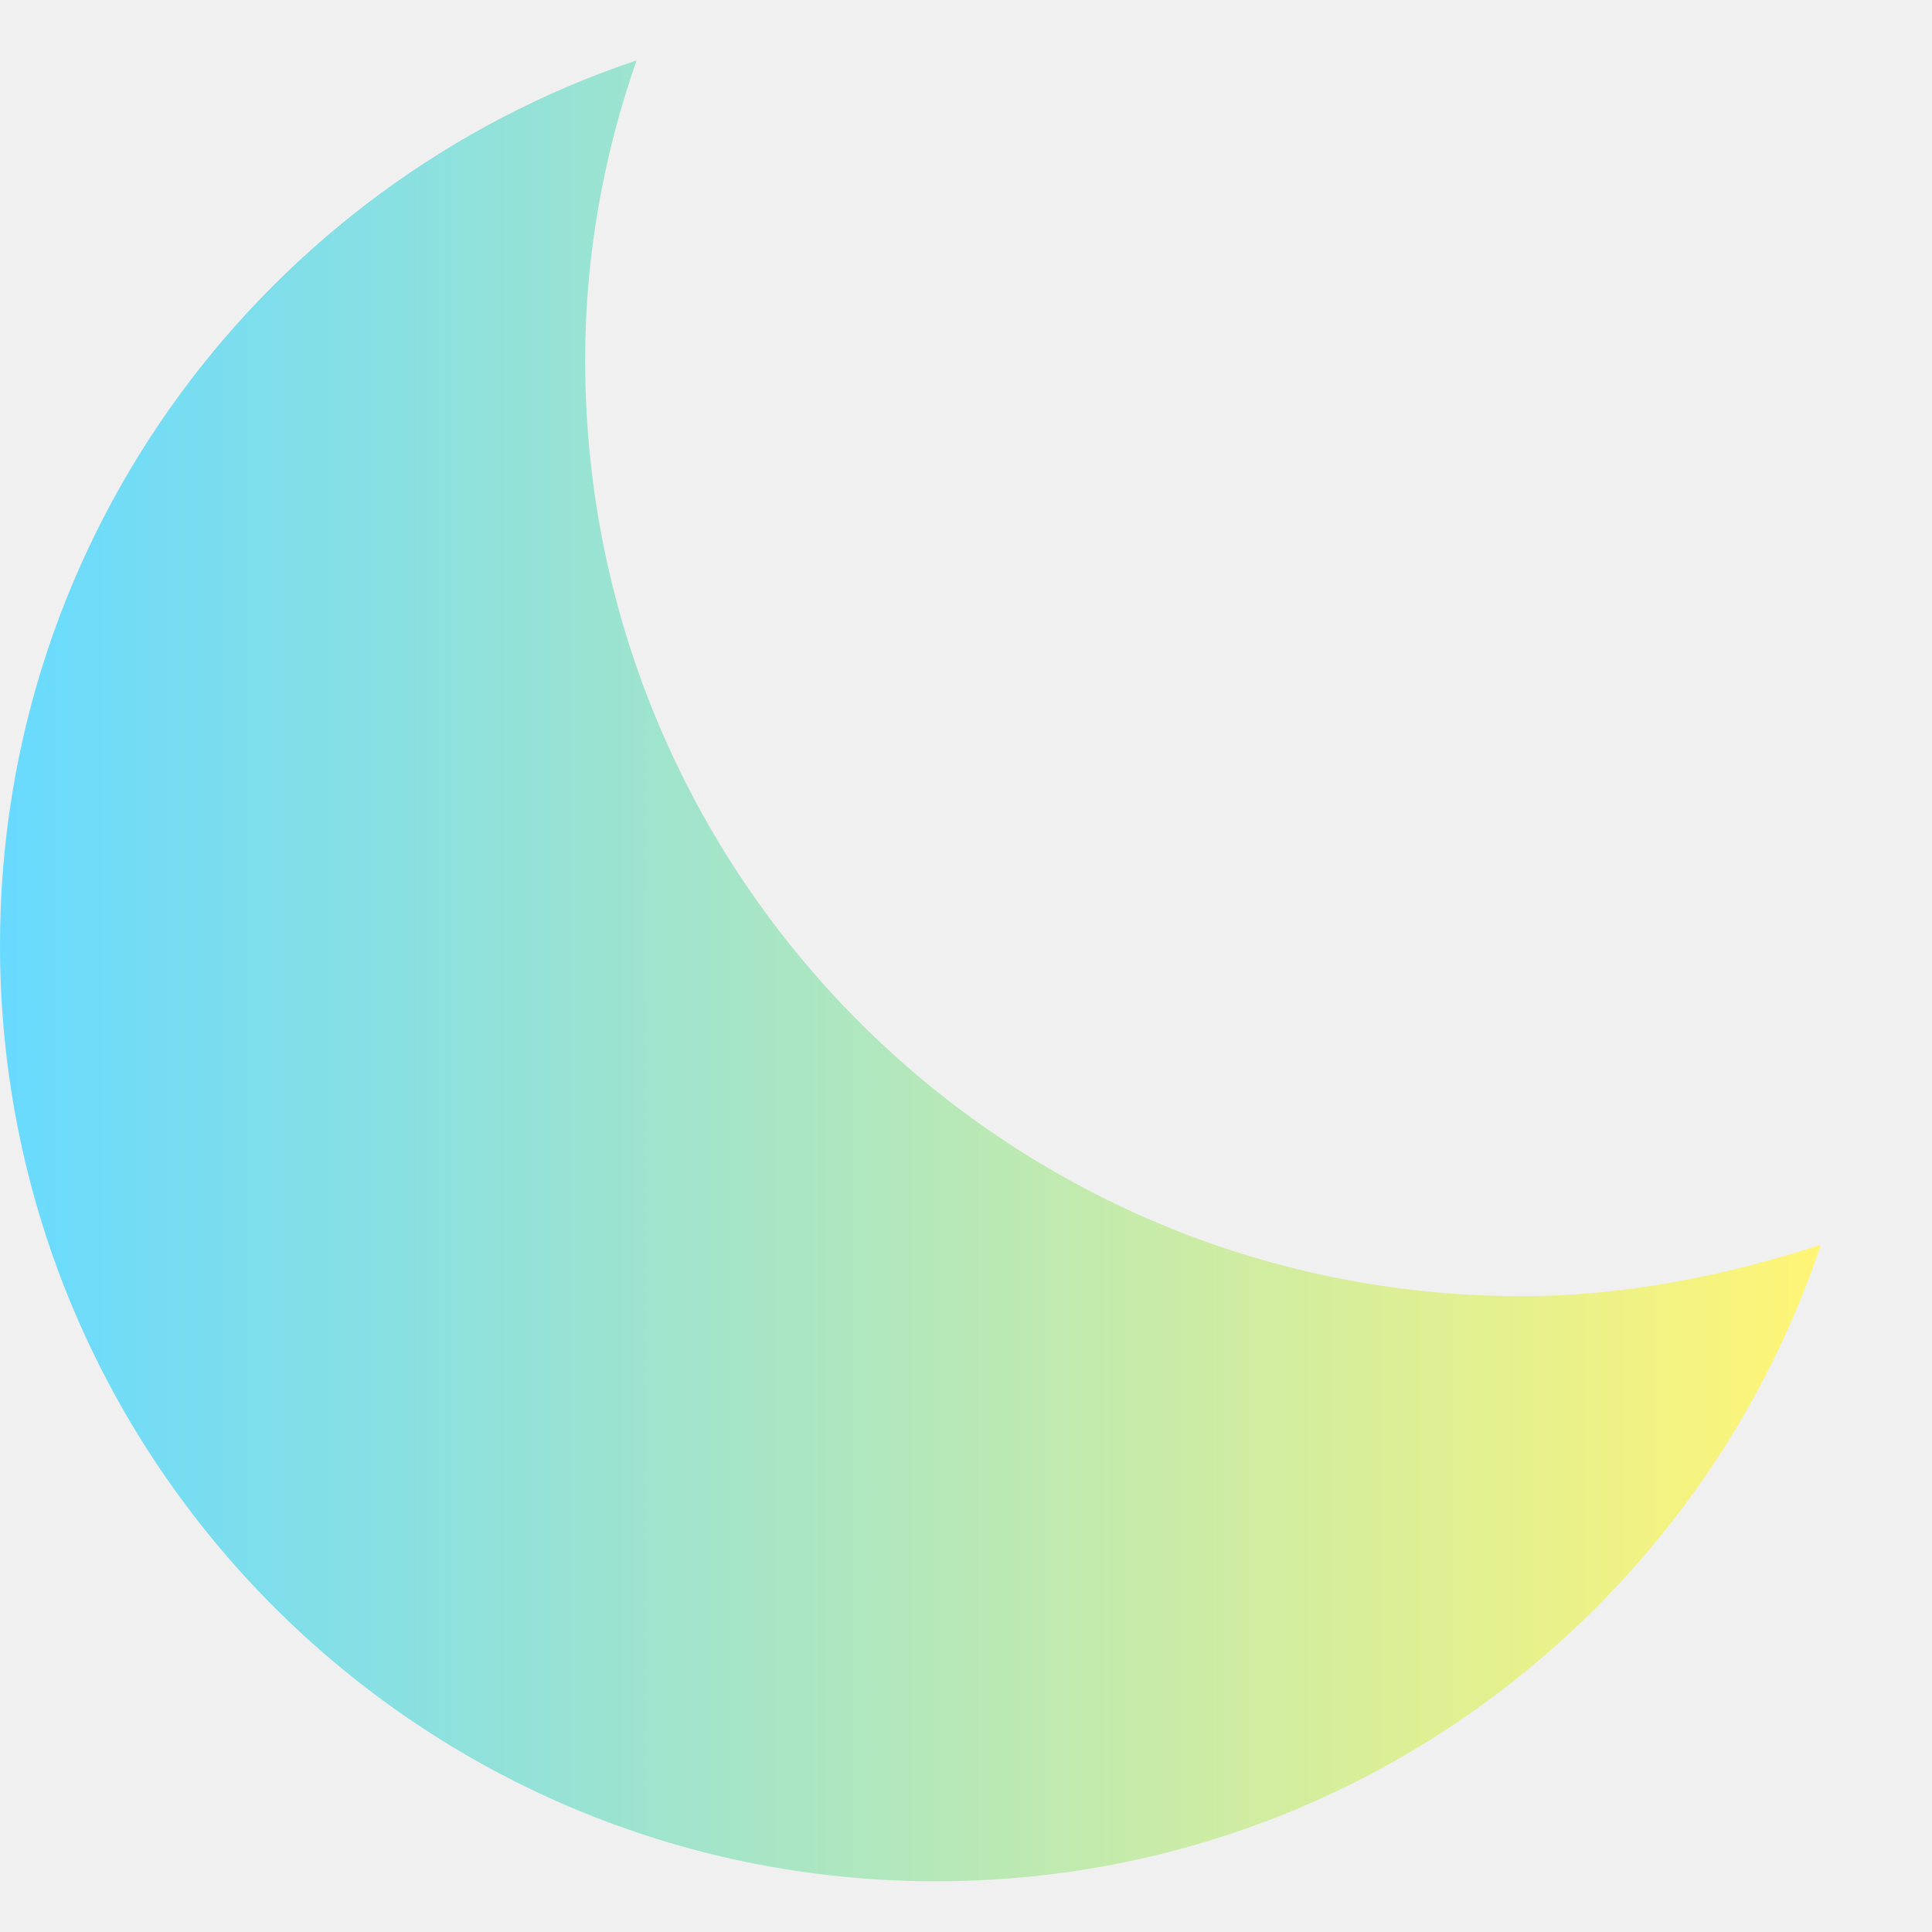
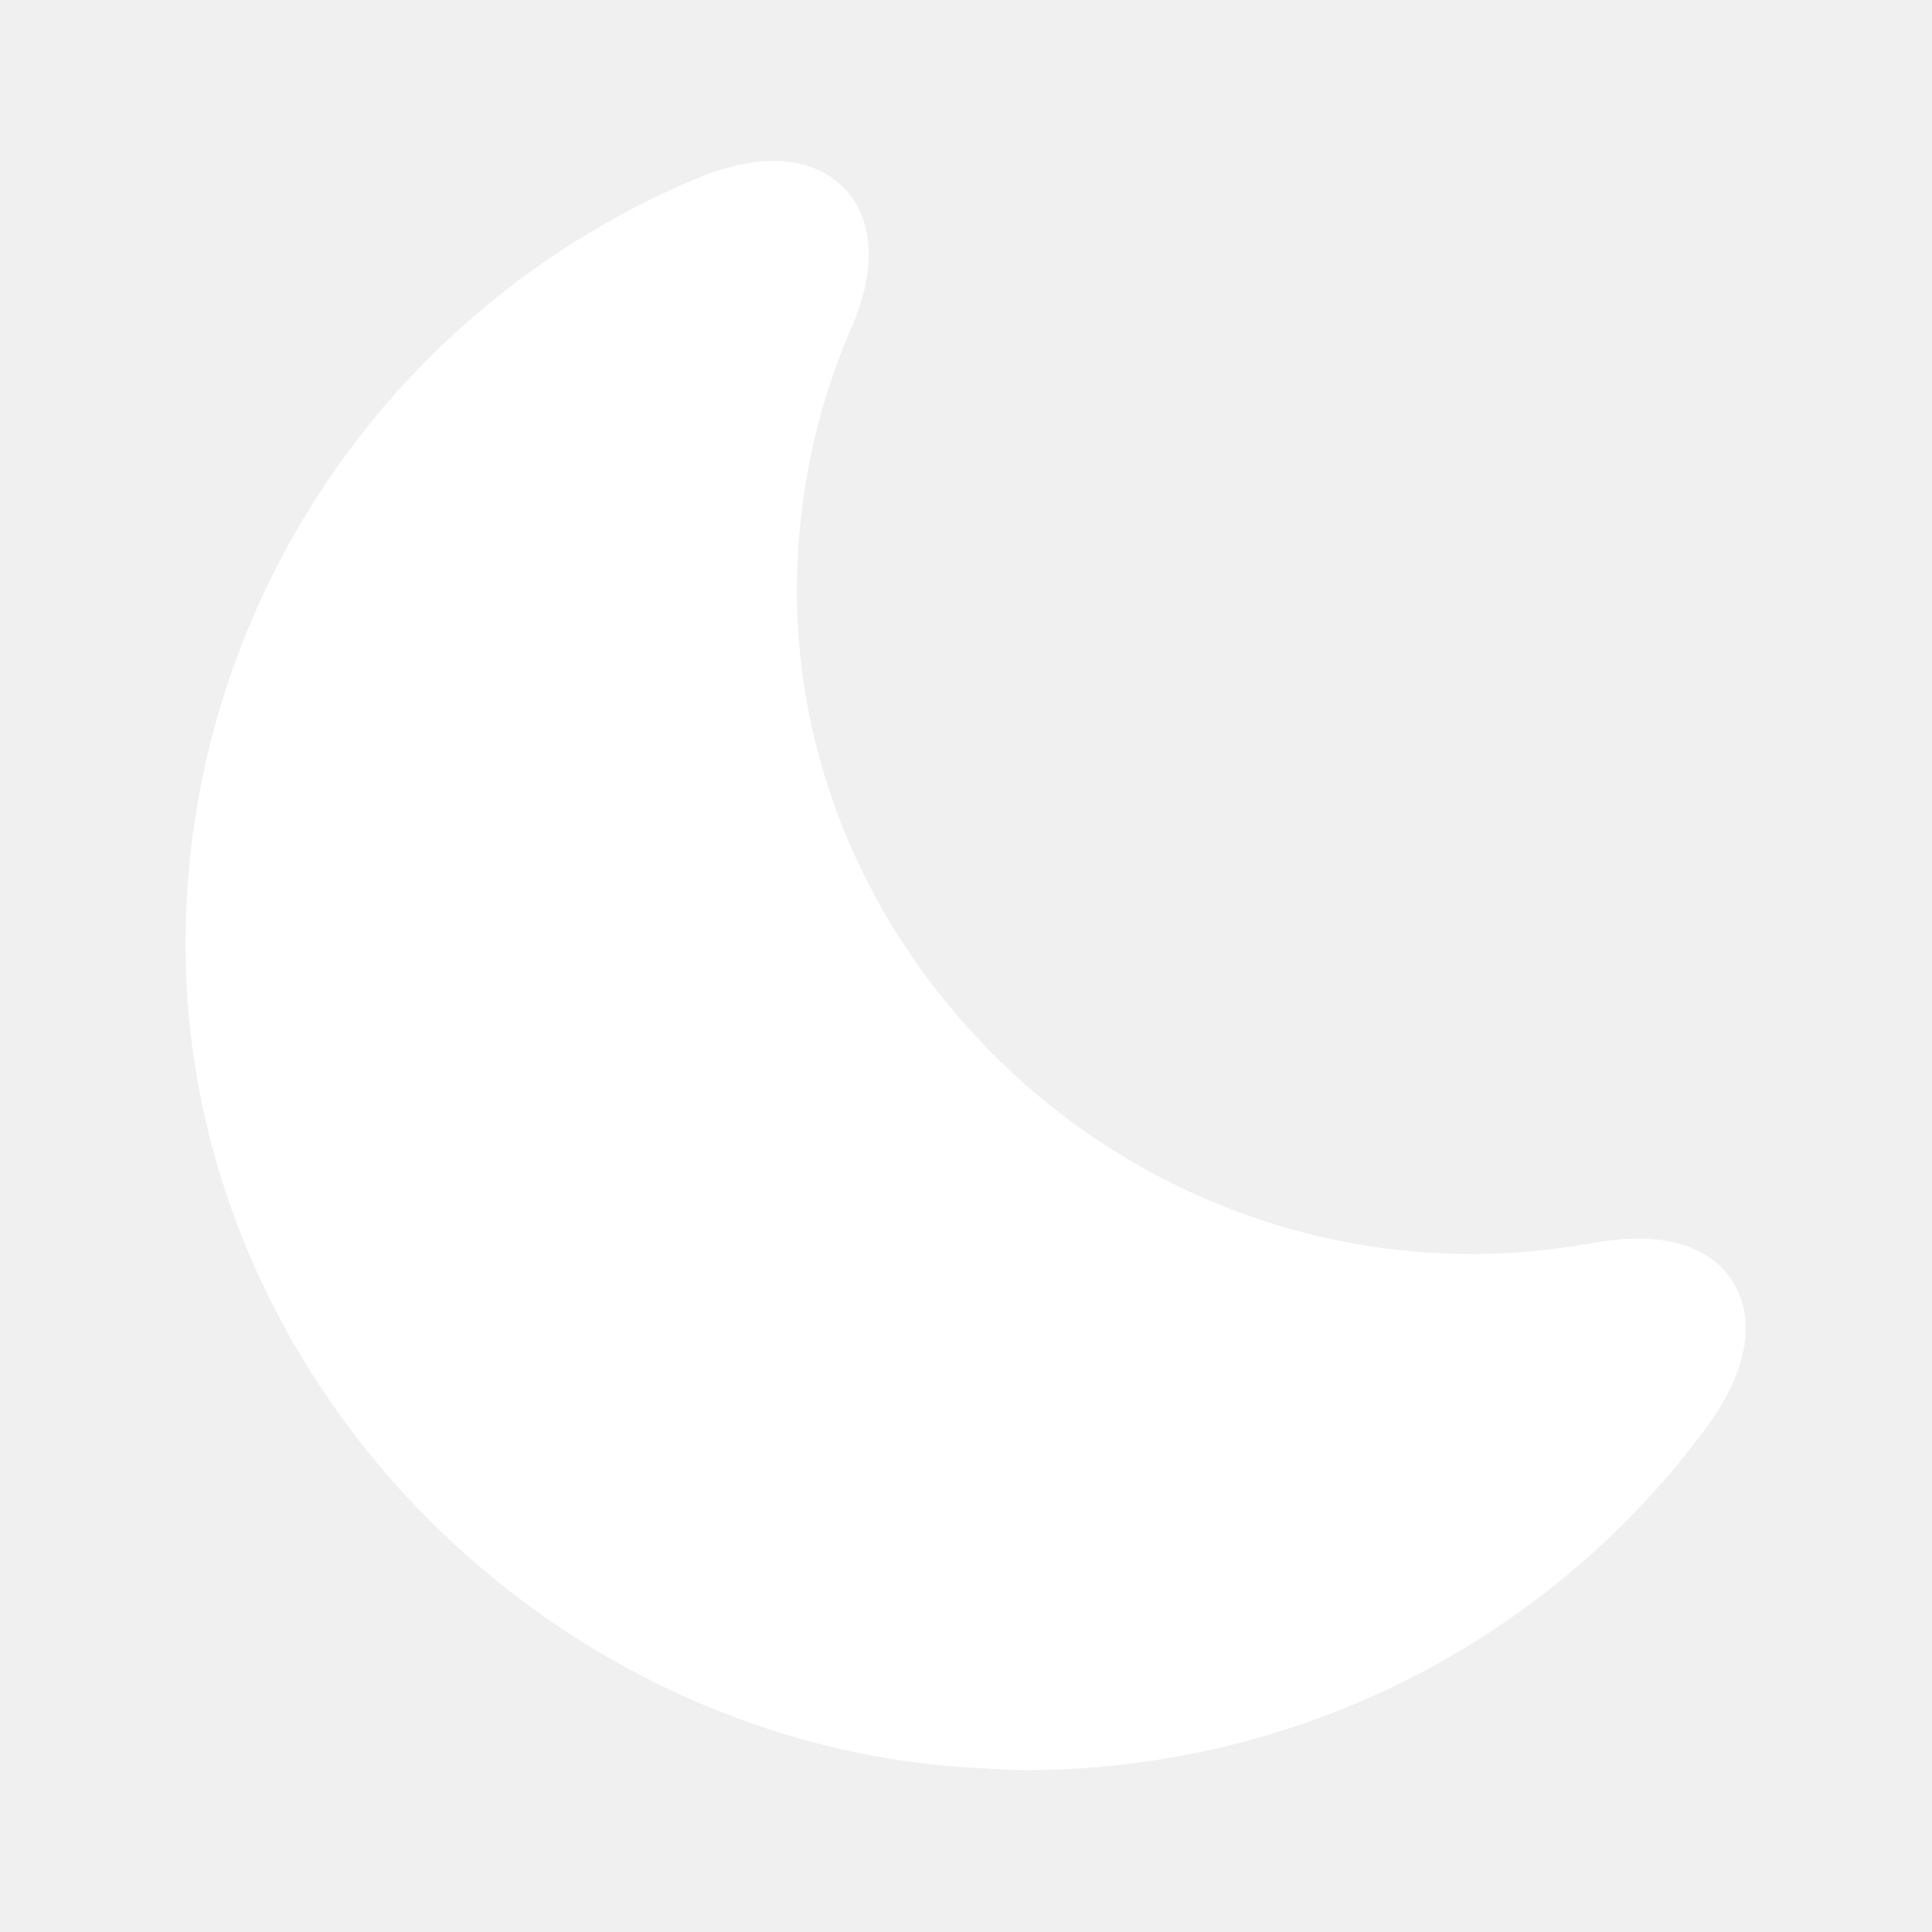
- <svg xmlns="http://www.w3.org/2000/svg" width="16" height="16" viewBox="0 0 16 16" fill="none">
-   <path d="M5.272 0.5C2.21 1.527 0 4.415 0 7.827C0 12.11 3.47 15.58 7.753 15.58C11.165 15.58 14.053 13.37 15.08 10.308C14.305 10.56 13.471 10.734 12.599 10.734C8.315 10.734 4.846 7.265 4.846 2.981C4.846 2.109 5.001 1.275 5.272 0.5Z" fill="url(#paint0_linear_2231_1987)" />
-   <defs>
-     <linearGradient id="paint0_linear_2231_1987" x1="3.51109e-08" y1="8.04" x2="15.08" y2="8.04" gradientUnits="userSpaceOnUse">
-       <stop stop-color="#68DAFF" />
-       <stop offset="1" stop-color="#FFF576" />
-     </linearGradient>
-   </defs>
+ <svg xmlns="http://www.w3.org/2000/svg" viewBox="0 0 24 24" fill="none">
+   <g id="SVGRepo_bgCarrier" stroke-width="0" />
+   <g id="SVGRepo_tracerCarrier" stroke-linecap="round" stroke-linejoin="round" />
+   <g id="SVGRepo_iconCarrier">
+     <path d="M21.529 15.929C21.369 15.659 20.919 15.239 19.799 15.439C19.179 15.549 18.549 15.599 17.919 15.569C15.589 15.469 13.479 14.399 12.009 12.749C10.709 11.299 9.909 9.409 9.899 7.369C9.899 6.229 10.119 5.129 10.569 4.089C11.009 3.079 10.699 2.549 10.479 2.329C10.249 2.099 9.709 1.779 8.649 2.219C4.559 3.939 2.029 8.039 2.329 12.429C2.629 16.559 5.529 20.089 9.369 21.419C10.289 21.739 11.259 21.929 12.259 21.969C12.419 21.979 12.579 21.989 12.739 21.989C16.089 21.989 19.229 20.409 21.209 17.719C21.879 16.789 21.699 16.199 21.529 15.929Z" fill="#ffffff" />
+   </g>
</svg>
